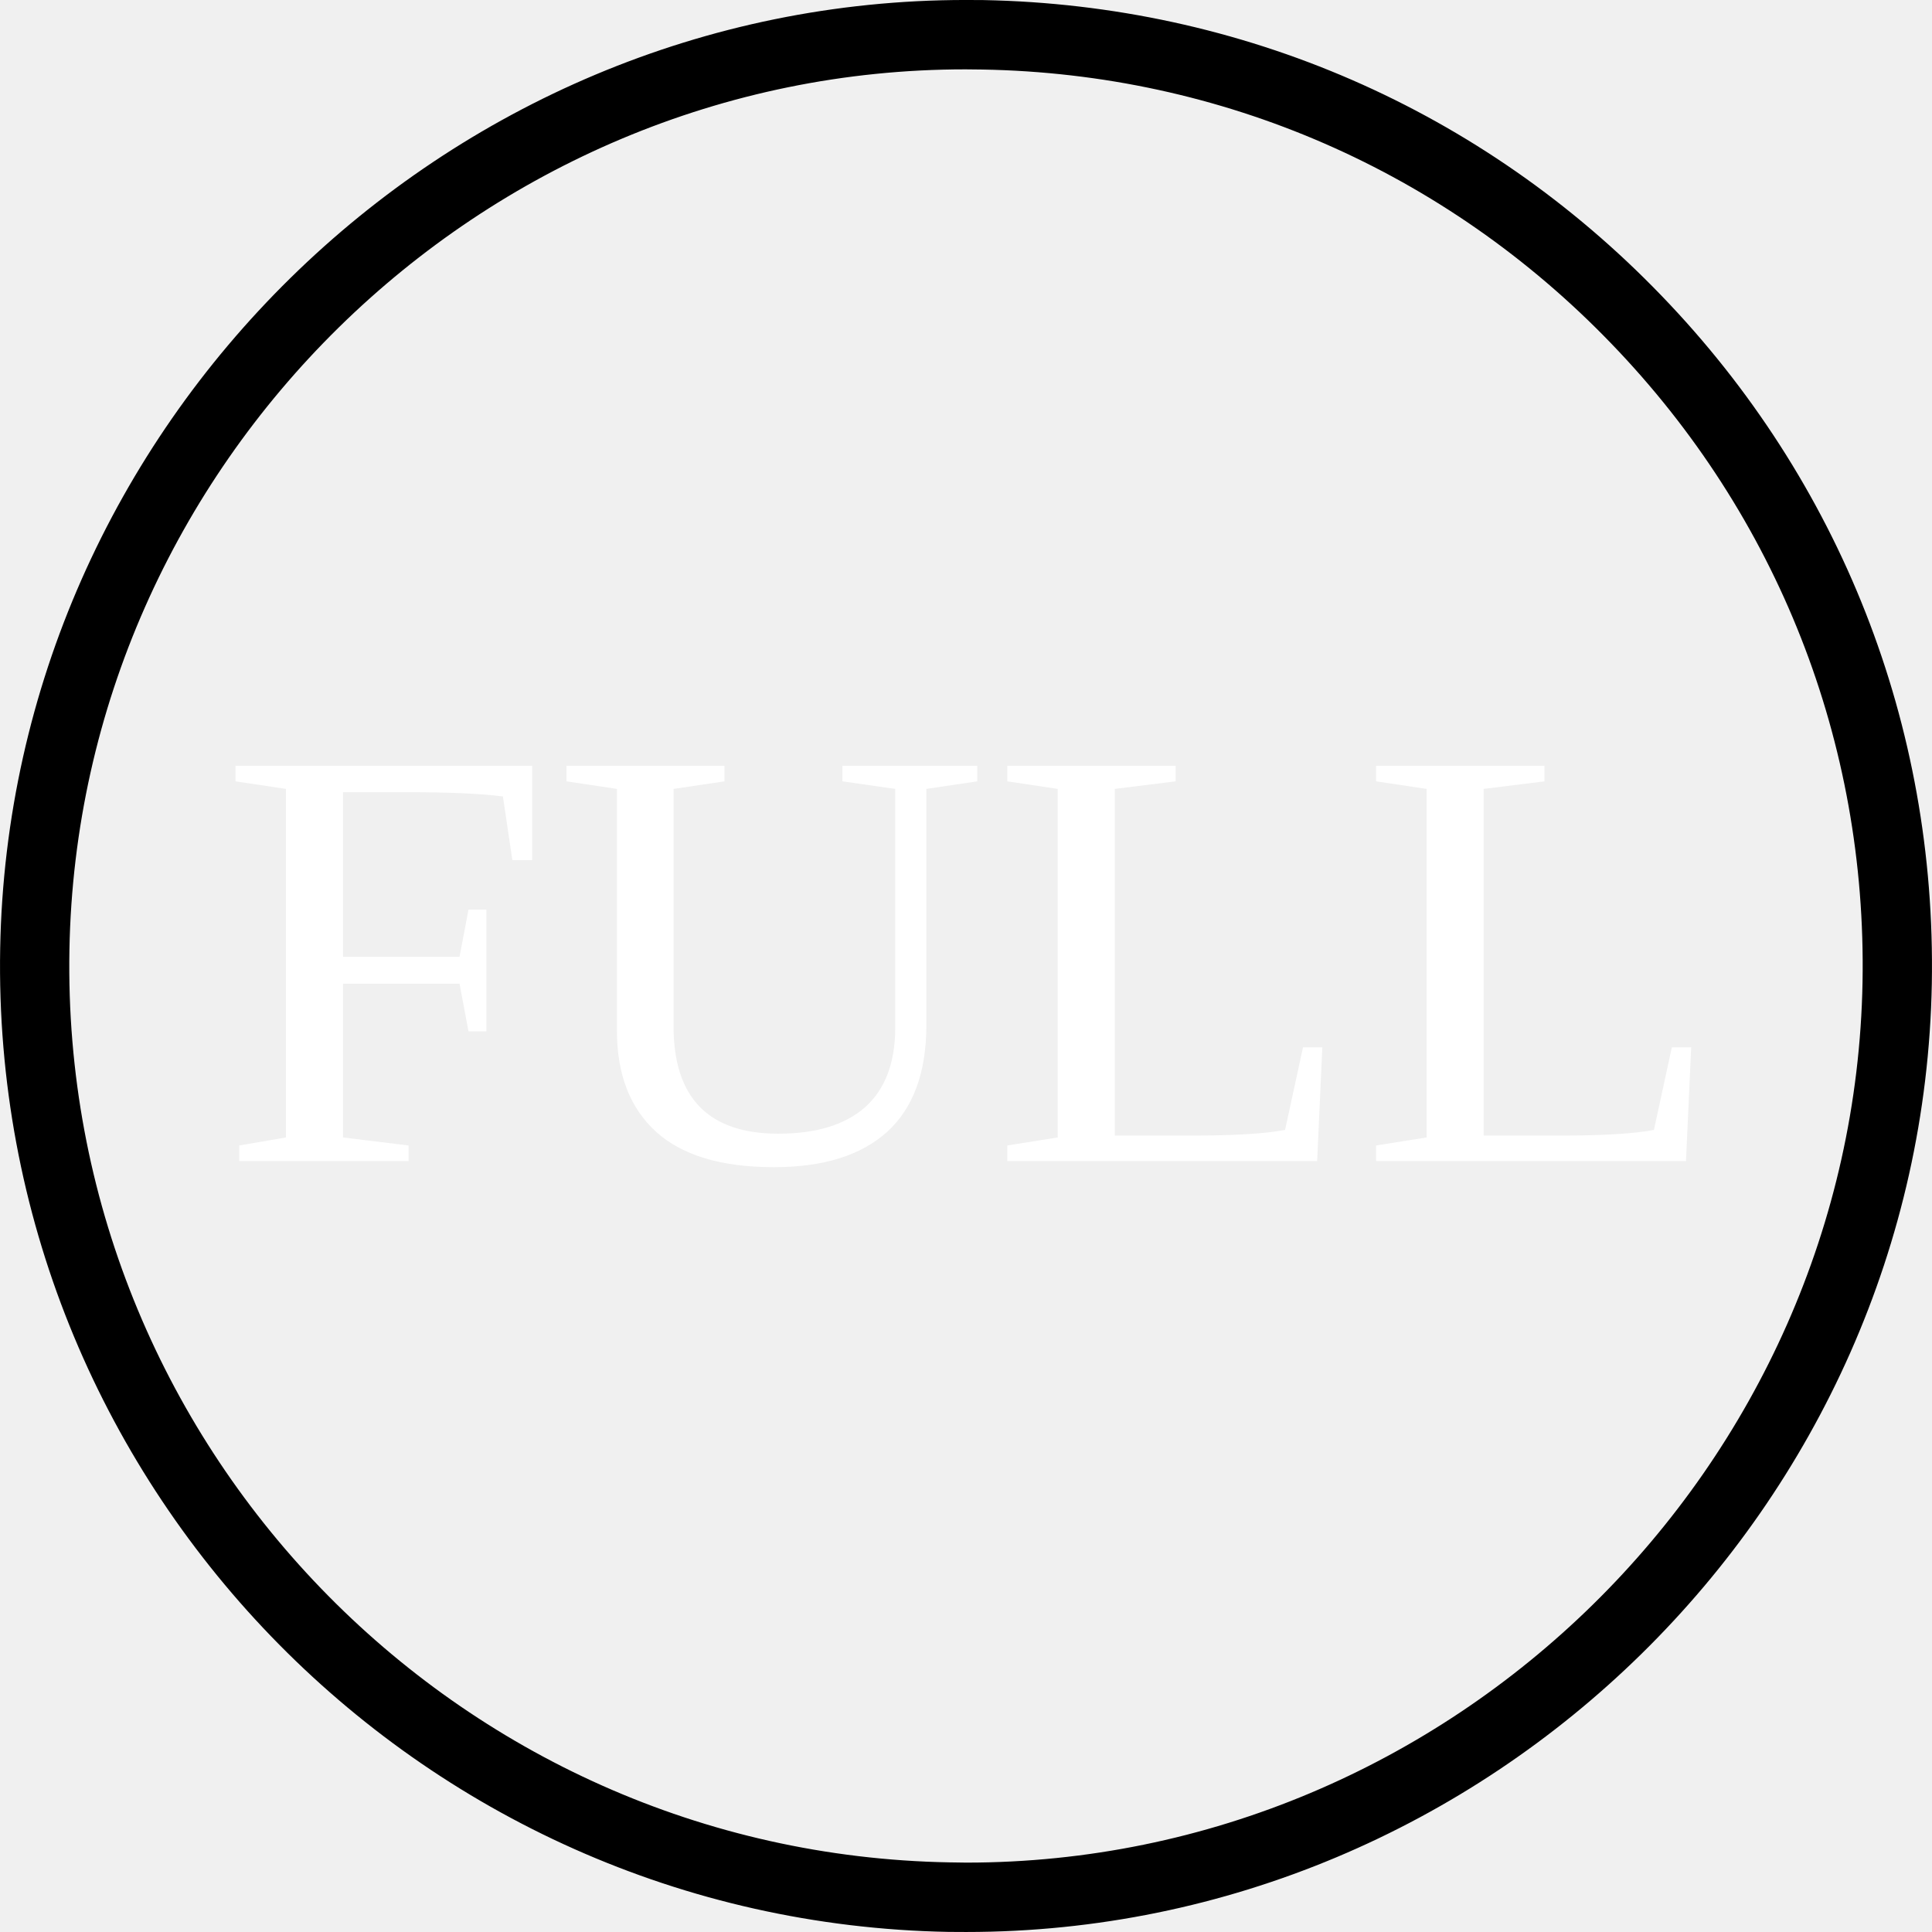
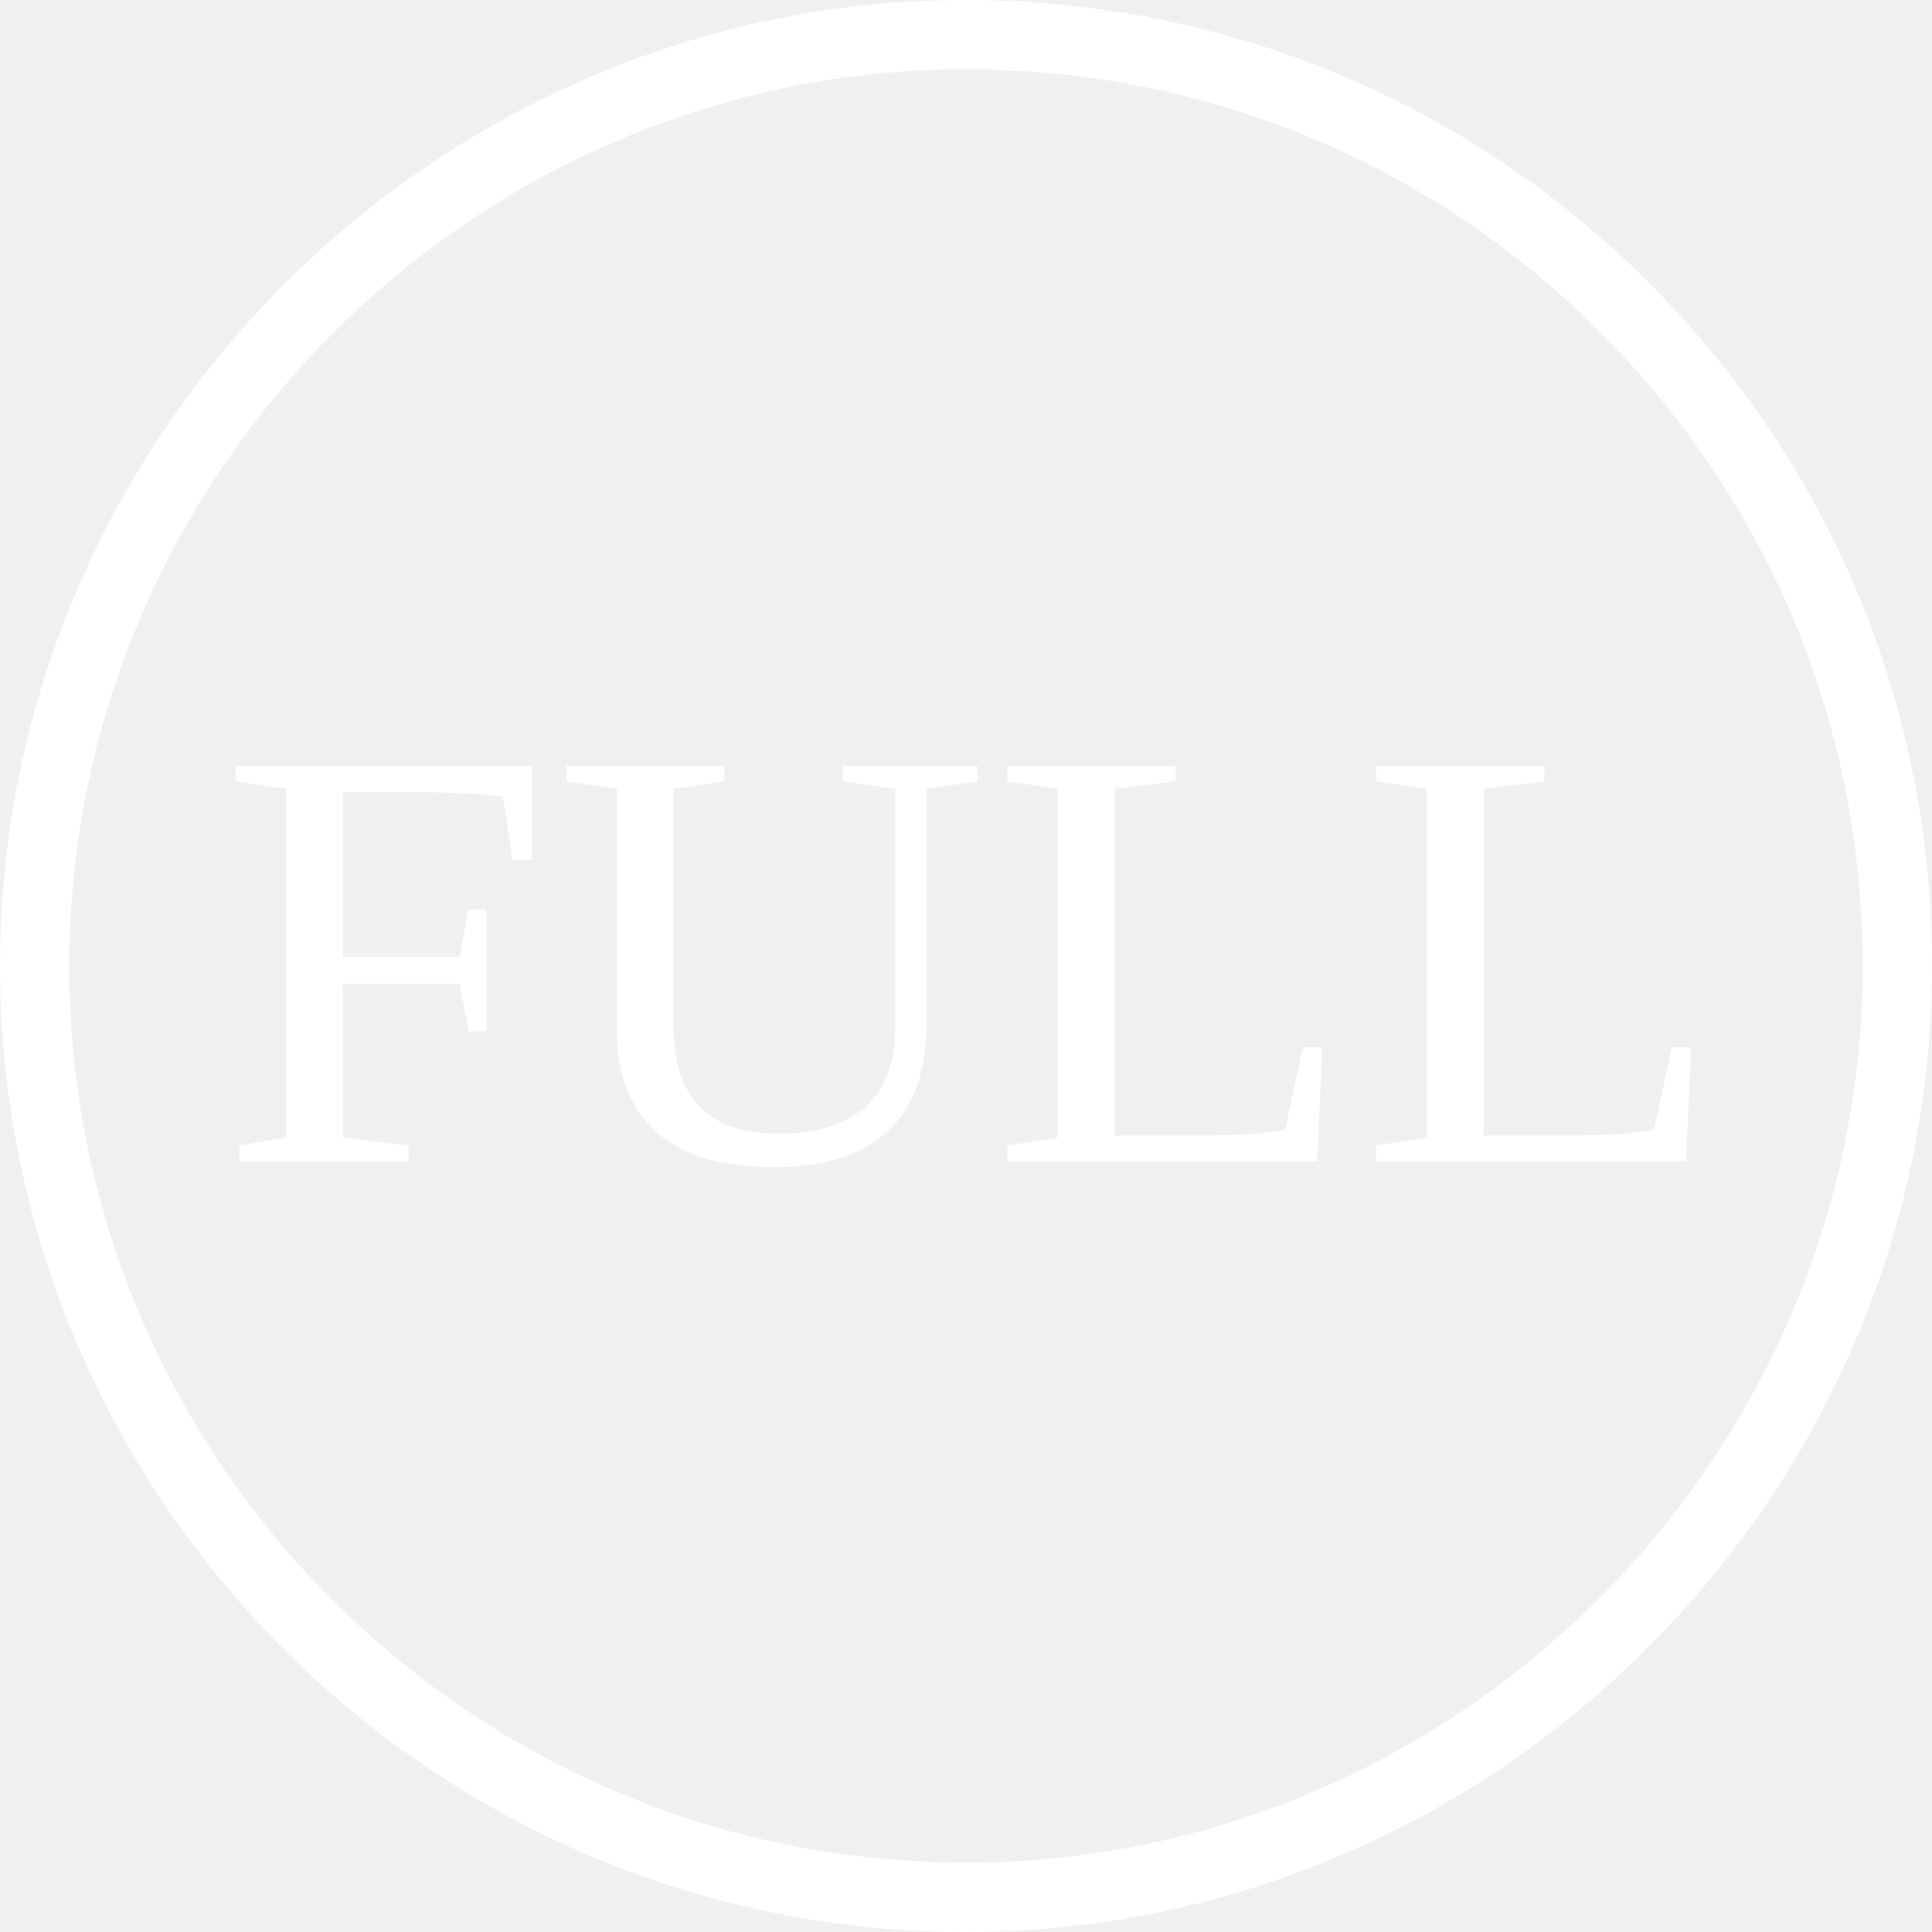
<svg xmlns="http://www.w3.org/2000/svg" version="1.1" width="64" height="64.001" id="svg5023">
  <defs id="defs5025" />
  <g transform="translate(-308,-454.6476)" id="layer1">
    <g transform="translate(2.7883978e-6,9.8627809e-5)" id="g6455">
      <g id="g6423">
-         <path d="m 340.579,454.65 -0.591,-0.003 c -17.32,0 -31.665,14.09 -31.982,31.416 -0.319,17.645 13.771,32.259 31.413,32.582 l 0.588,0.003 c 17.32,0 31.671,-14.096 31.988,-31.416 0.154,-8.551 -3.026,-16.645 -8.96,-22.795 -5.934,-6.158 -13.908,-9.624 -22.456,-9.787 z m -0.572,61.7 -0.552,-0.008 c -16.373,-0.291 -29.455,-13.857 -29.155,-30.234 0.291,-16.082 13.605,-29.163 29.685,-29.163 l 0.552,0.006 c 7.937,0.137 15.337,3.365 20.842,9.08 5.511,5.71 8.464,13.224 8.321,21.15 -0.294,16.085 -13.617,29.169 -29.693,29.169 z" id="path4050" style="fill:#000000" />
+         <path d="m 340.579,454.65 -0.591,-0.003 c -17.32,0 -31.665,14.09 -31.982,31.416 -0.319,17.645 13.771,32.259 31.413,32.582 l 0.588,0.003 c 17.32,0 31.671,-14.096 31.988,-31.416 0.154,-8.551 -3.026,-16.645 -8.96,-22.795 -5.934,-6.158 -13.908,-9.624 -22.456,-9.787 z m -0.572,61.7 -0.552,-0.008 c -16.373,-0.291 -29.455,-13.857 -29.155,-30.234 0.291,-16.082 13.605,-29.163 29.685,-29.163 l 0.552,0.006 c 7.937,0.137 15.337,3.365 20.842,9.08 5.511,5.71 8.464,13.224 8.321,21.15 -0.294,16.085 -13.617,29.169 -29.693,29.169 z" id="path4050" style="fill:#ffffff" />
      </g>
    </g>
    <text x="315.223" y="493.113" id="text6189" xml:space="preserve" style="font-size:20px;font-style:normal;font-variant:normal;font-weight:normal;font-stretch:normal;text-align:start;line-height:50%;letter-spacing:0px;word-spacing:0px;writing-mode:lr-tb;text-anchor:start;fill:#ffffff;fill-opacity:1;stroke:none;font-family:Times New Roman;-inkscape-font-specification:'Times New Roman,'">
-       <tspan x="315.223" y="493.113" id="tspan6191">FULL</tspan>
+       <tspan x="315.223" y="493.113" id="tspan6191" style="fill:#ffffff">FULL</tspan>
    </text>
  </g>
</svg>
